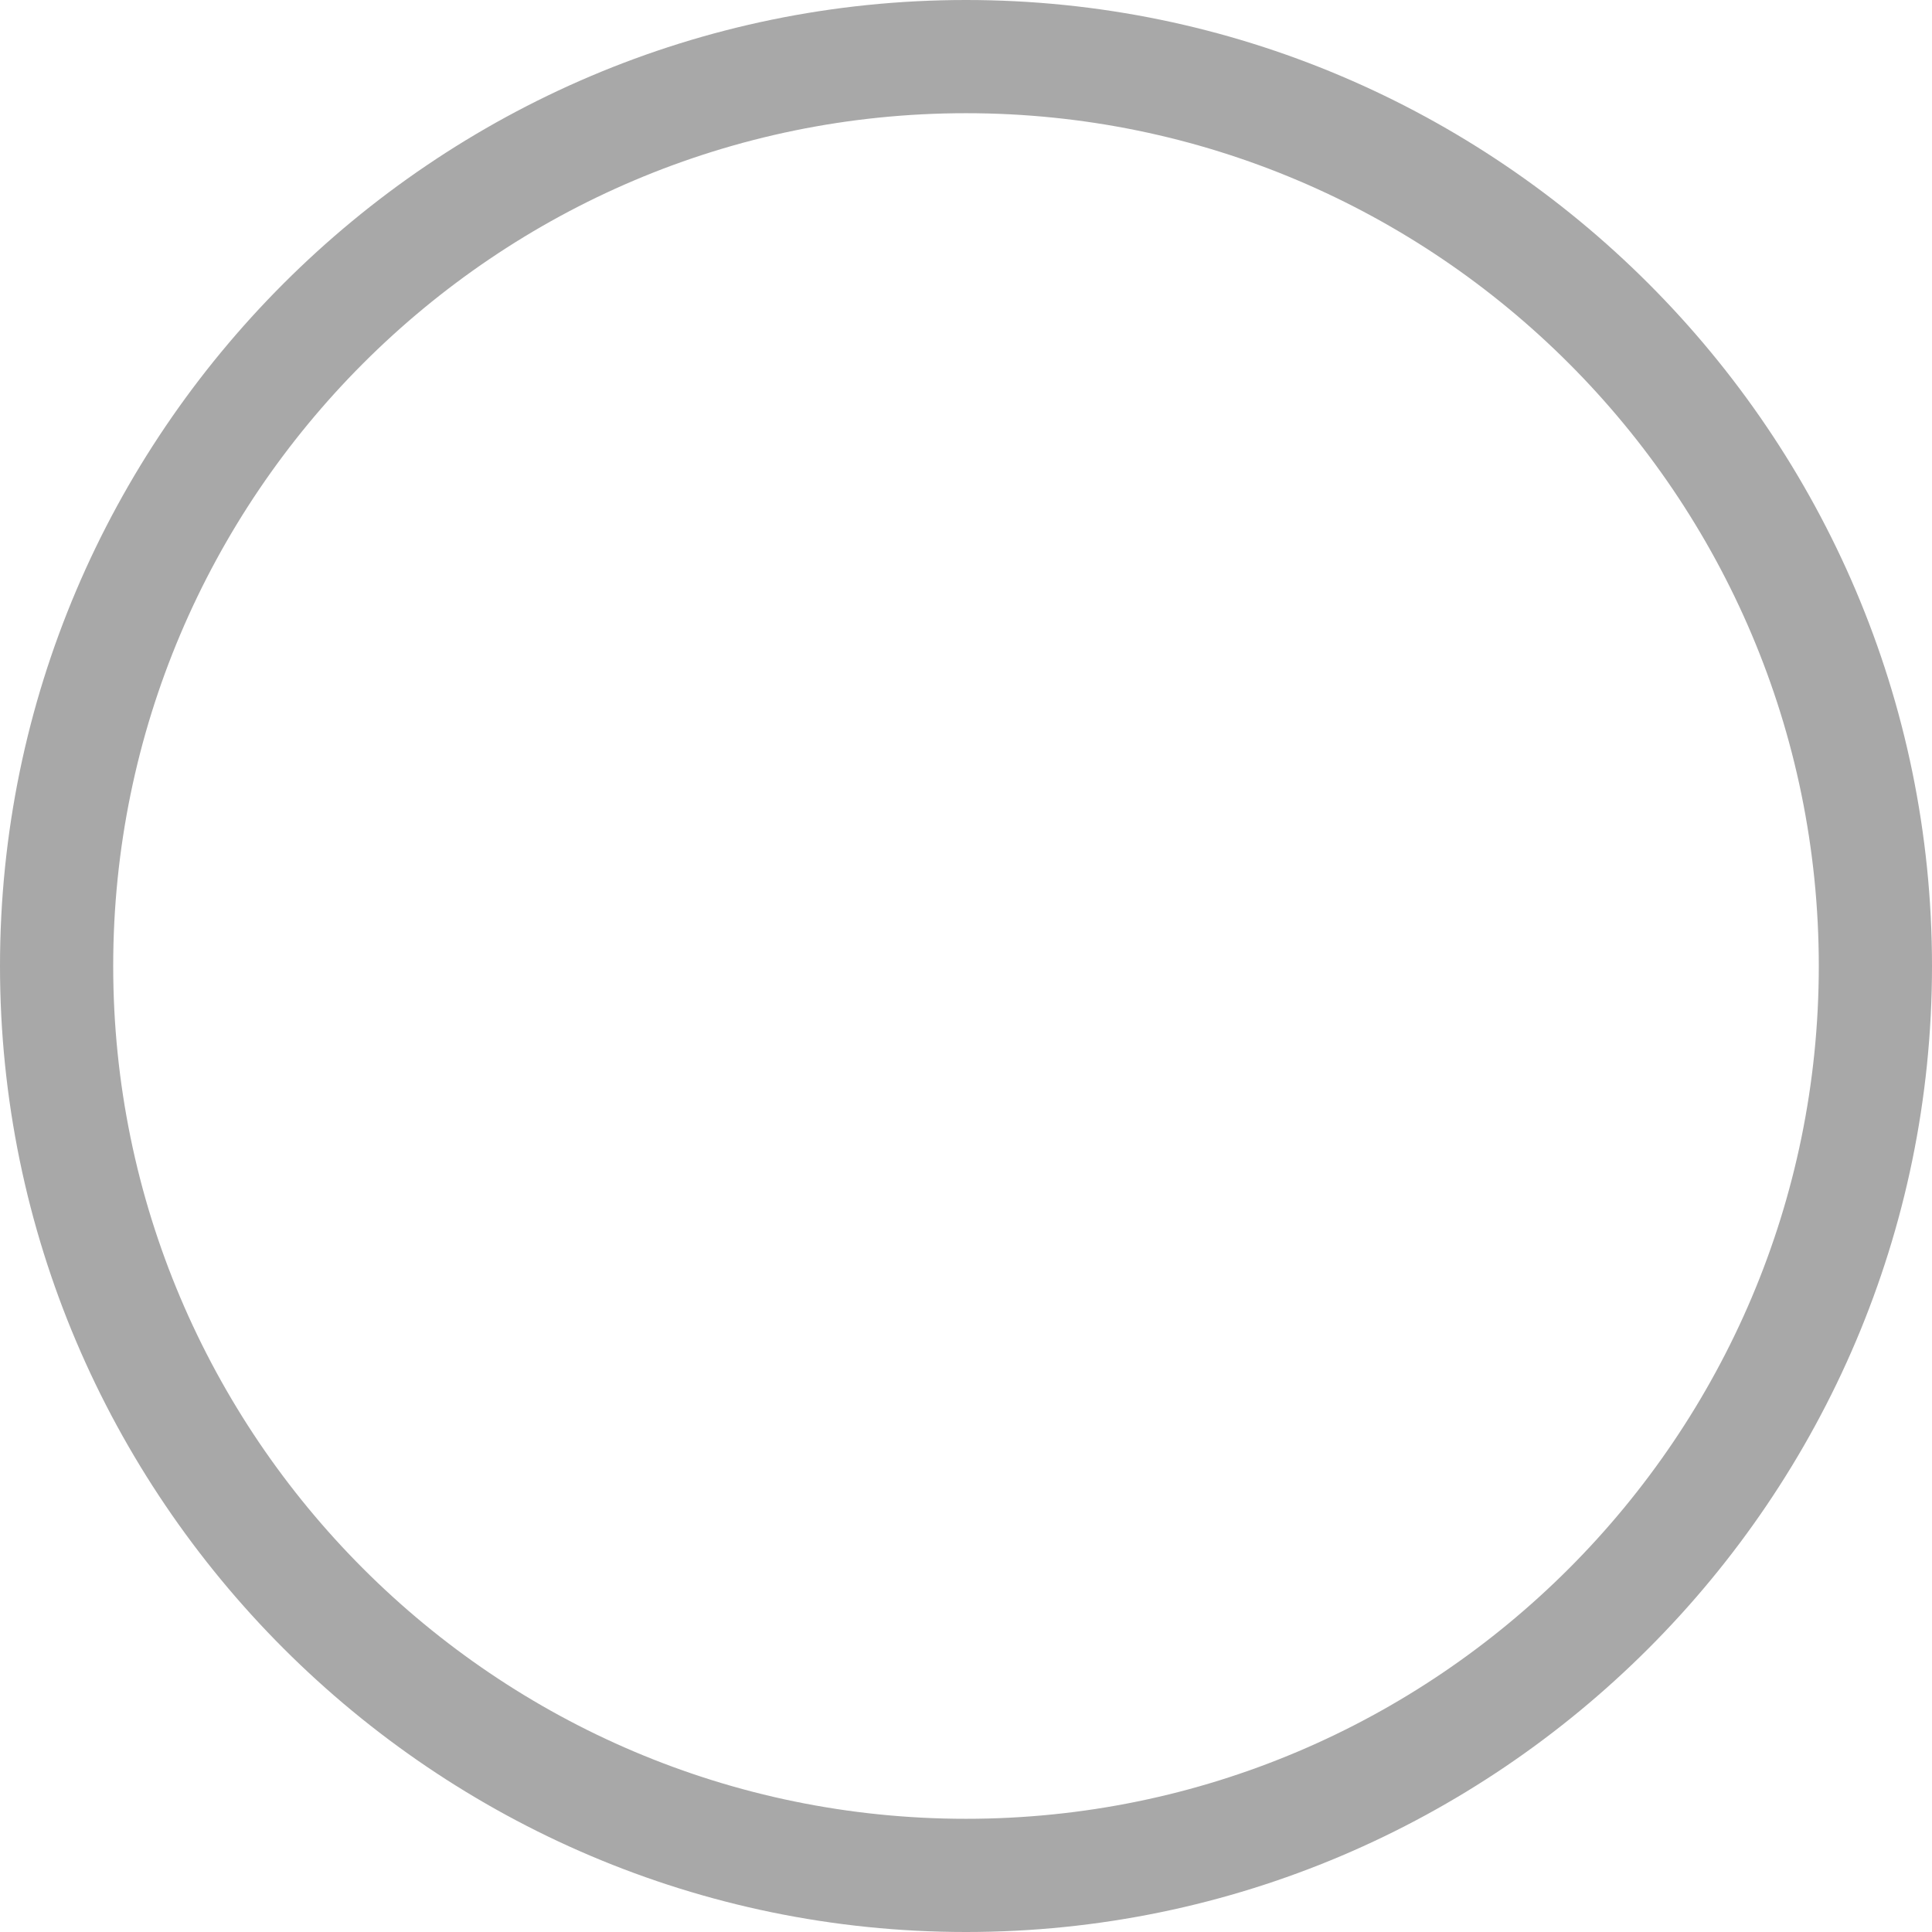
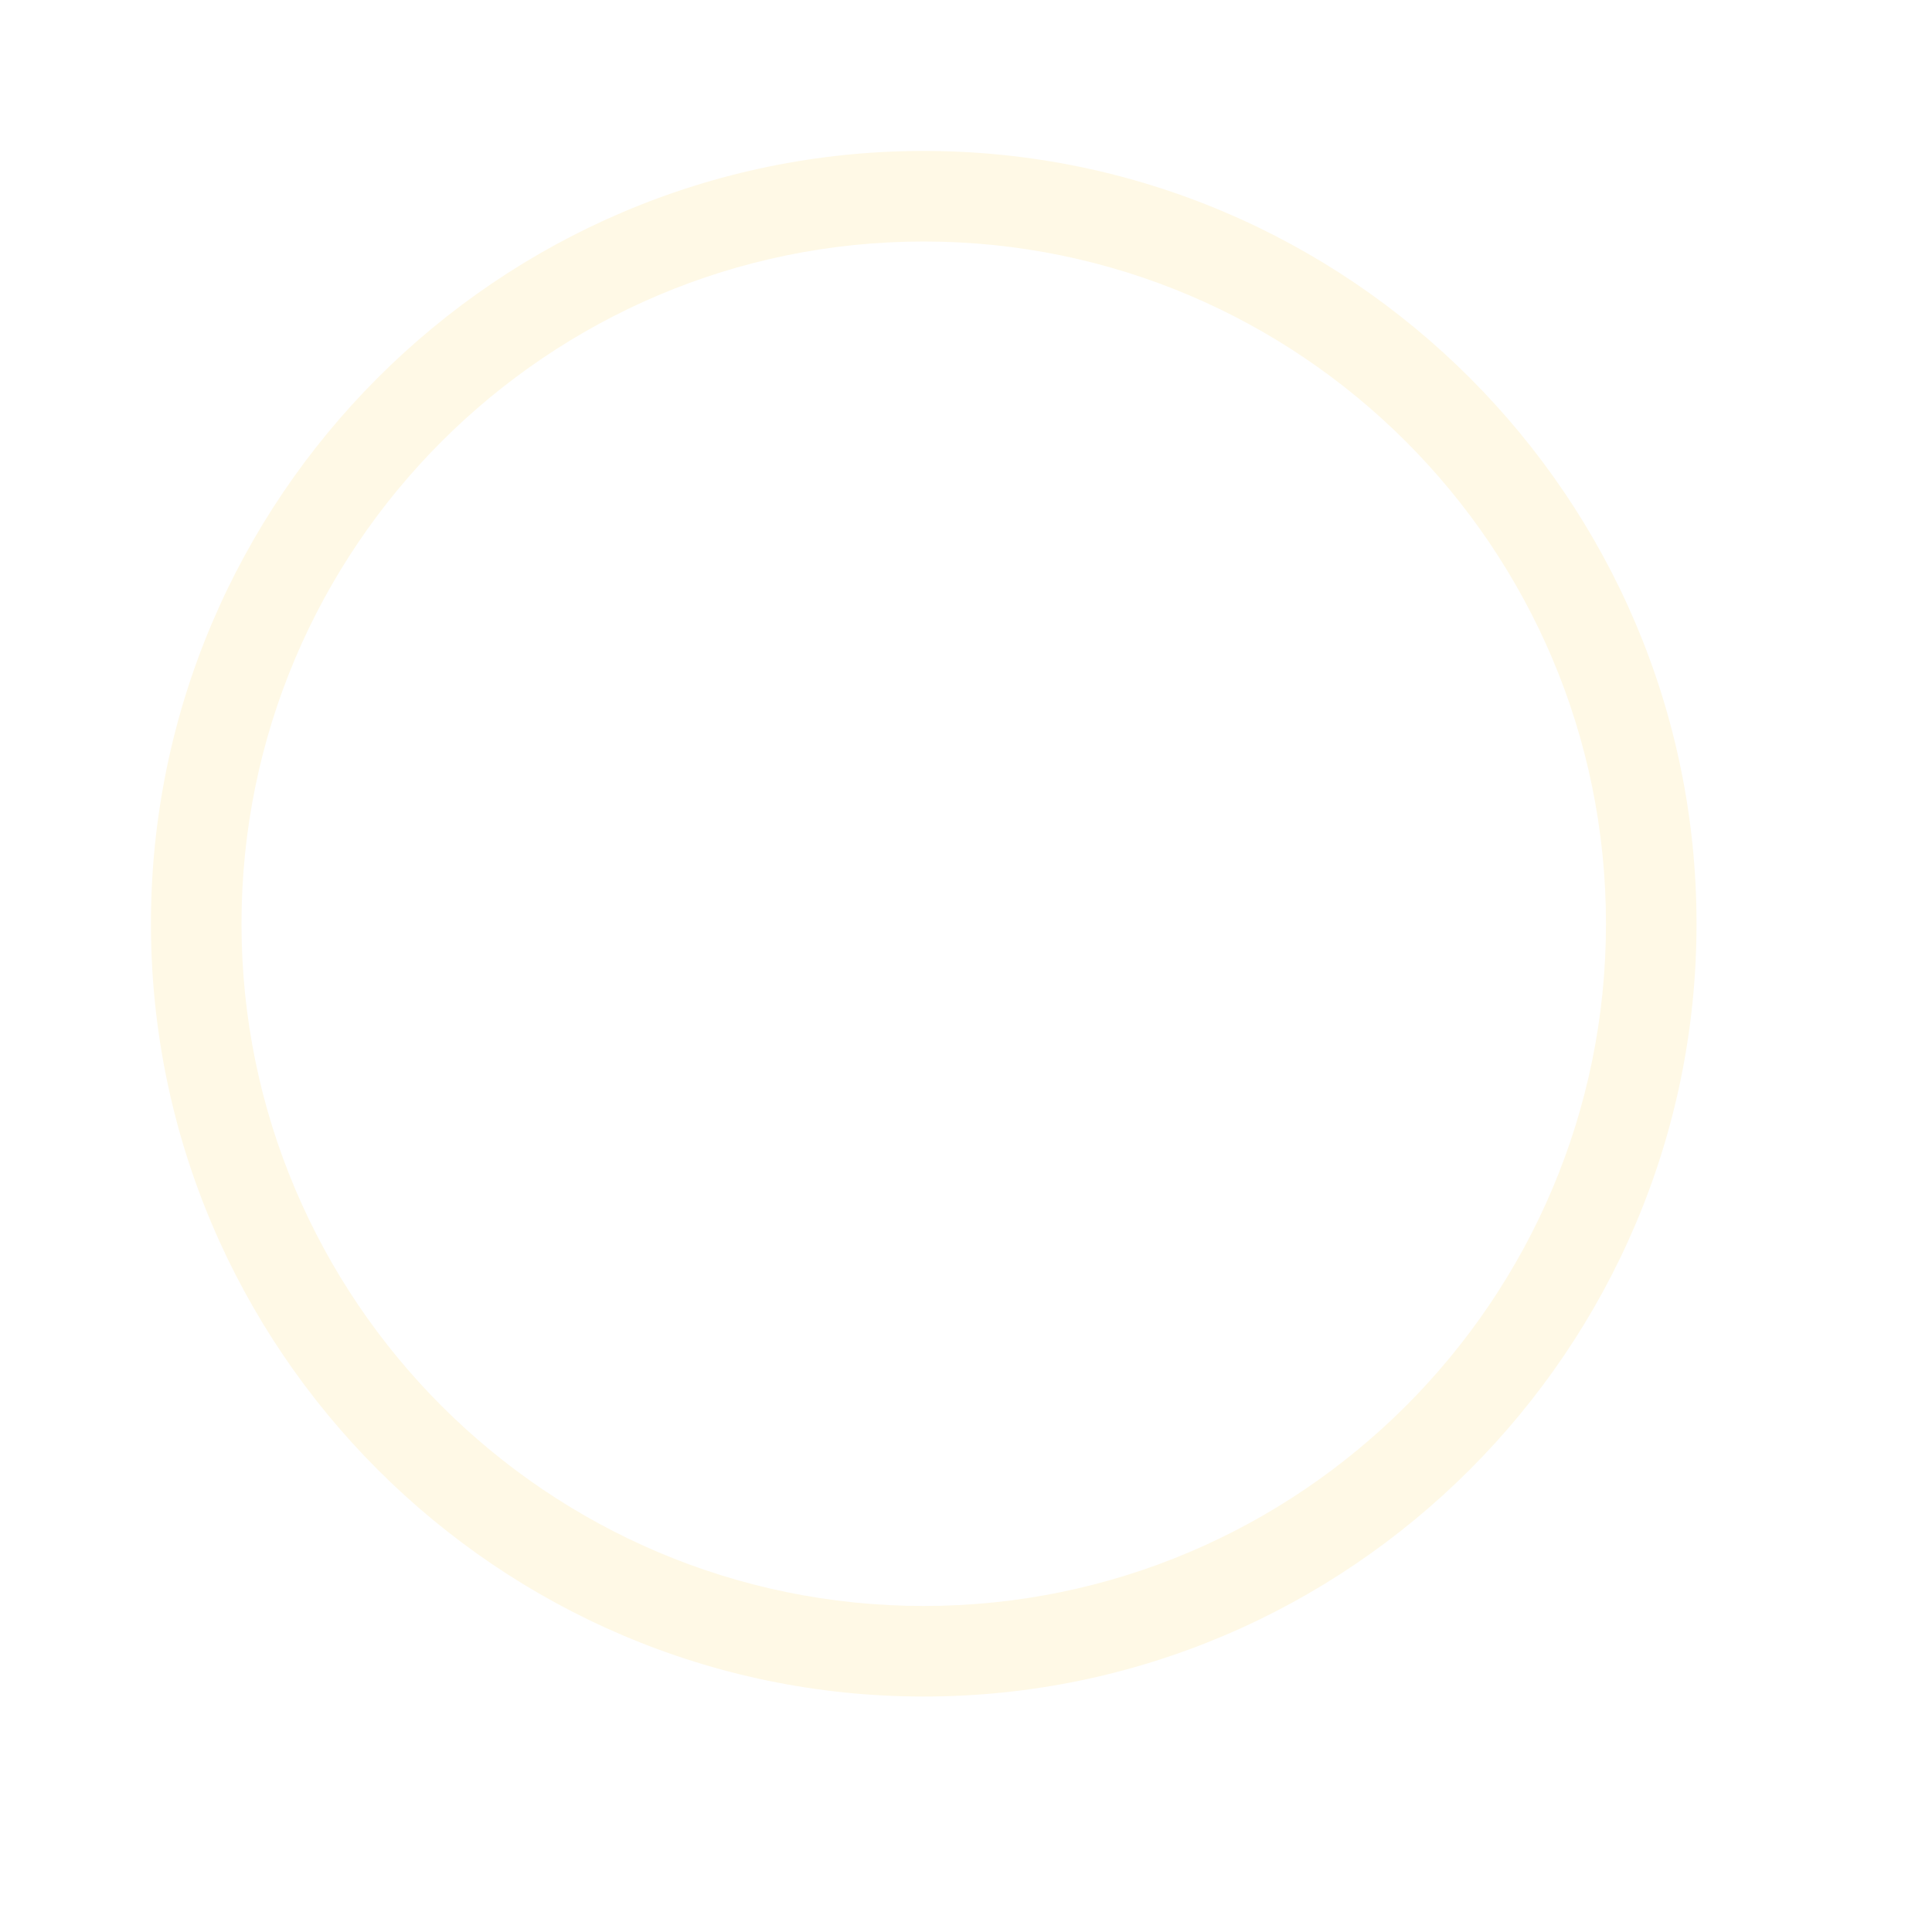
- <svg xmlns="http://www.w3.org/2000/svg" version="1.1" width="512" height="512" x="0" y="0" viewBox="0 0 512 512" style="enable-background:new 0 0 512 512" xml:space="preserve" class="">
+ <svg xmlns="http://www.w3.org/2000/svg" version="1.1" width="256" height="256" x="0" y="0" viewBox="-50 -50 640 640" style="enable-background:new 0 0 512 512" xml:space="preserve" class="">
  <g>
-     <path d="M256 0C115.03 0 0 115.05 0 256c0 140.97 115.05 256 256 256 140.97 0 256-115.05 256-256C512 115.03 396.95 0 256 0zm0 482C131.383 482 30 380.617 30 256S131.383 30 256 30s226 101.383 226 226-101.383 226-226 226z" fill="#a8a8a8" opacity="1" data-original="#000000" class="" />
+     <path d="M256 0C115.03 0 0 115.05 0 256c0 140.97 115.05 256 256 256 140.97 0 256-115.05 256-256C512 115.03 396.95 0 256 0zm0 482C131.383 482 30 380.617 30 256S131.383 30 256 30s226 101.383 226 226-101.383 226-226 226z" fill="#FFF9E6" opacity="1" data-original="#000000" class="" />
  </g>
</svg>
